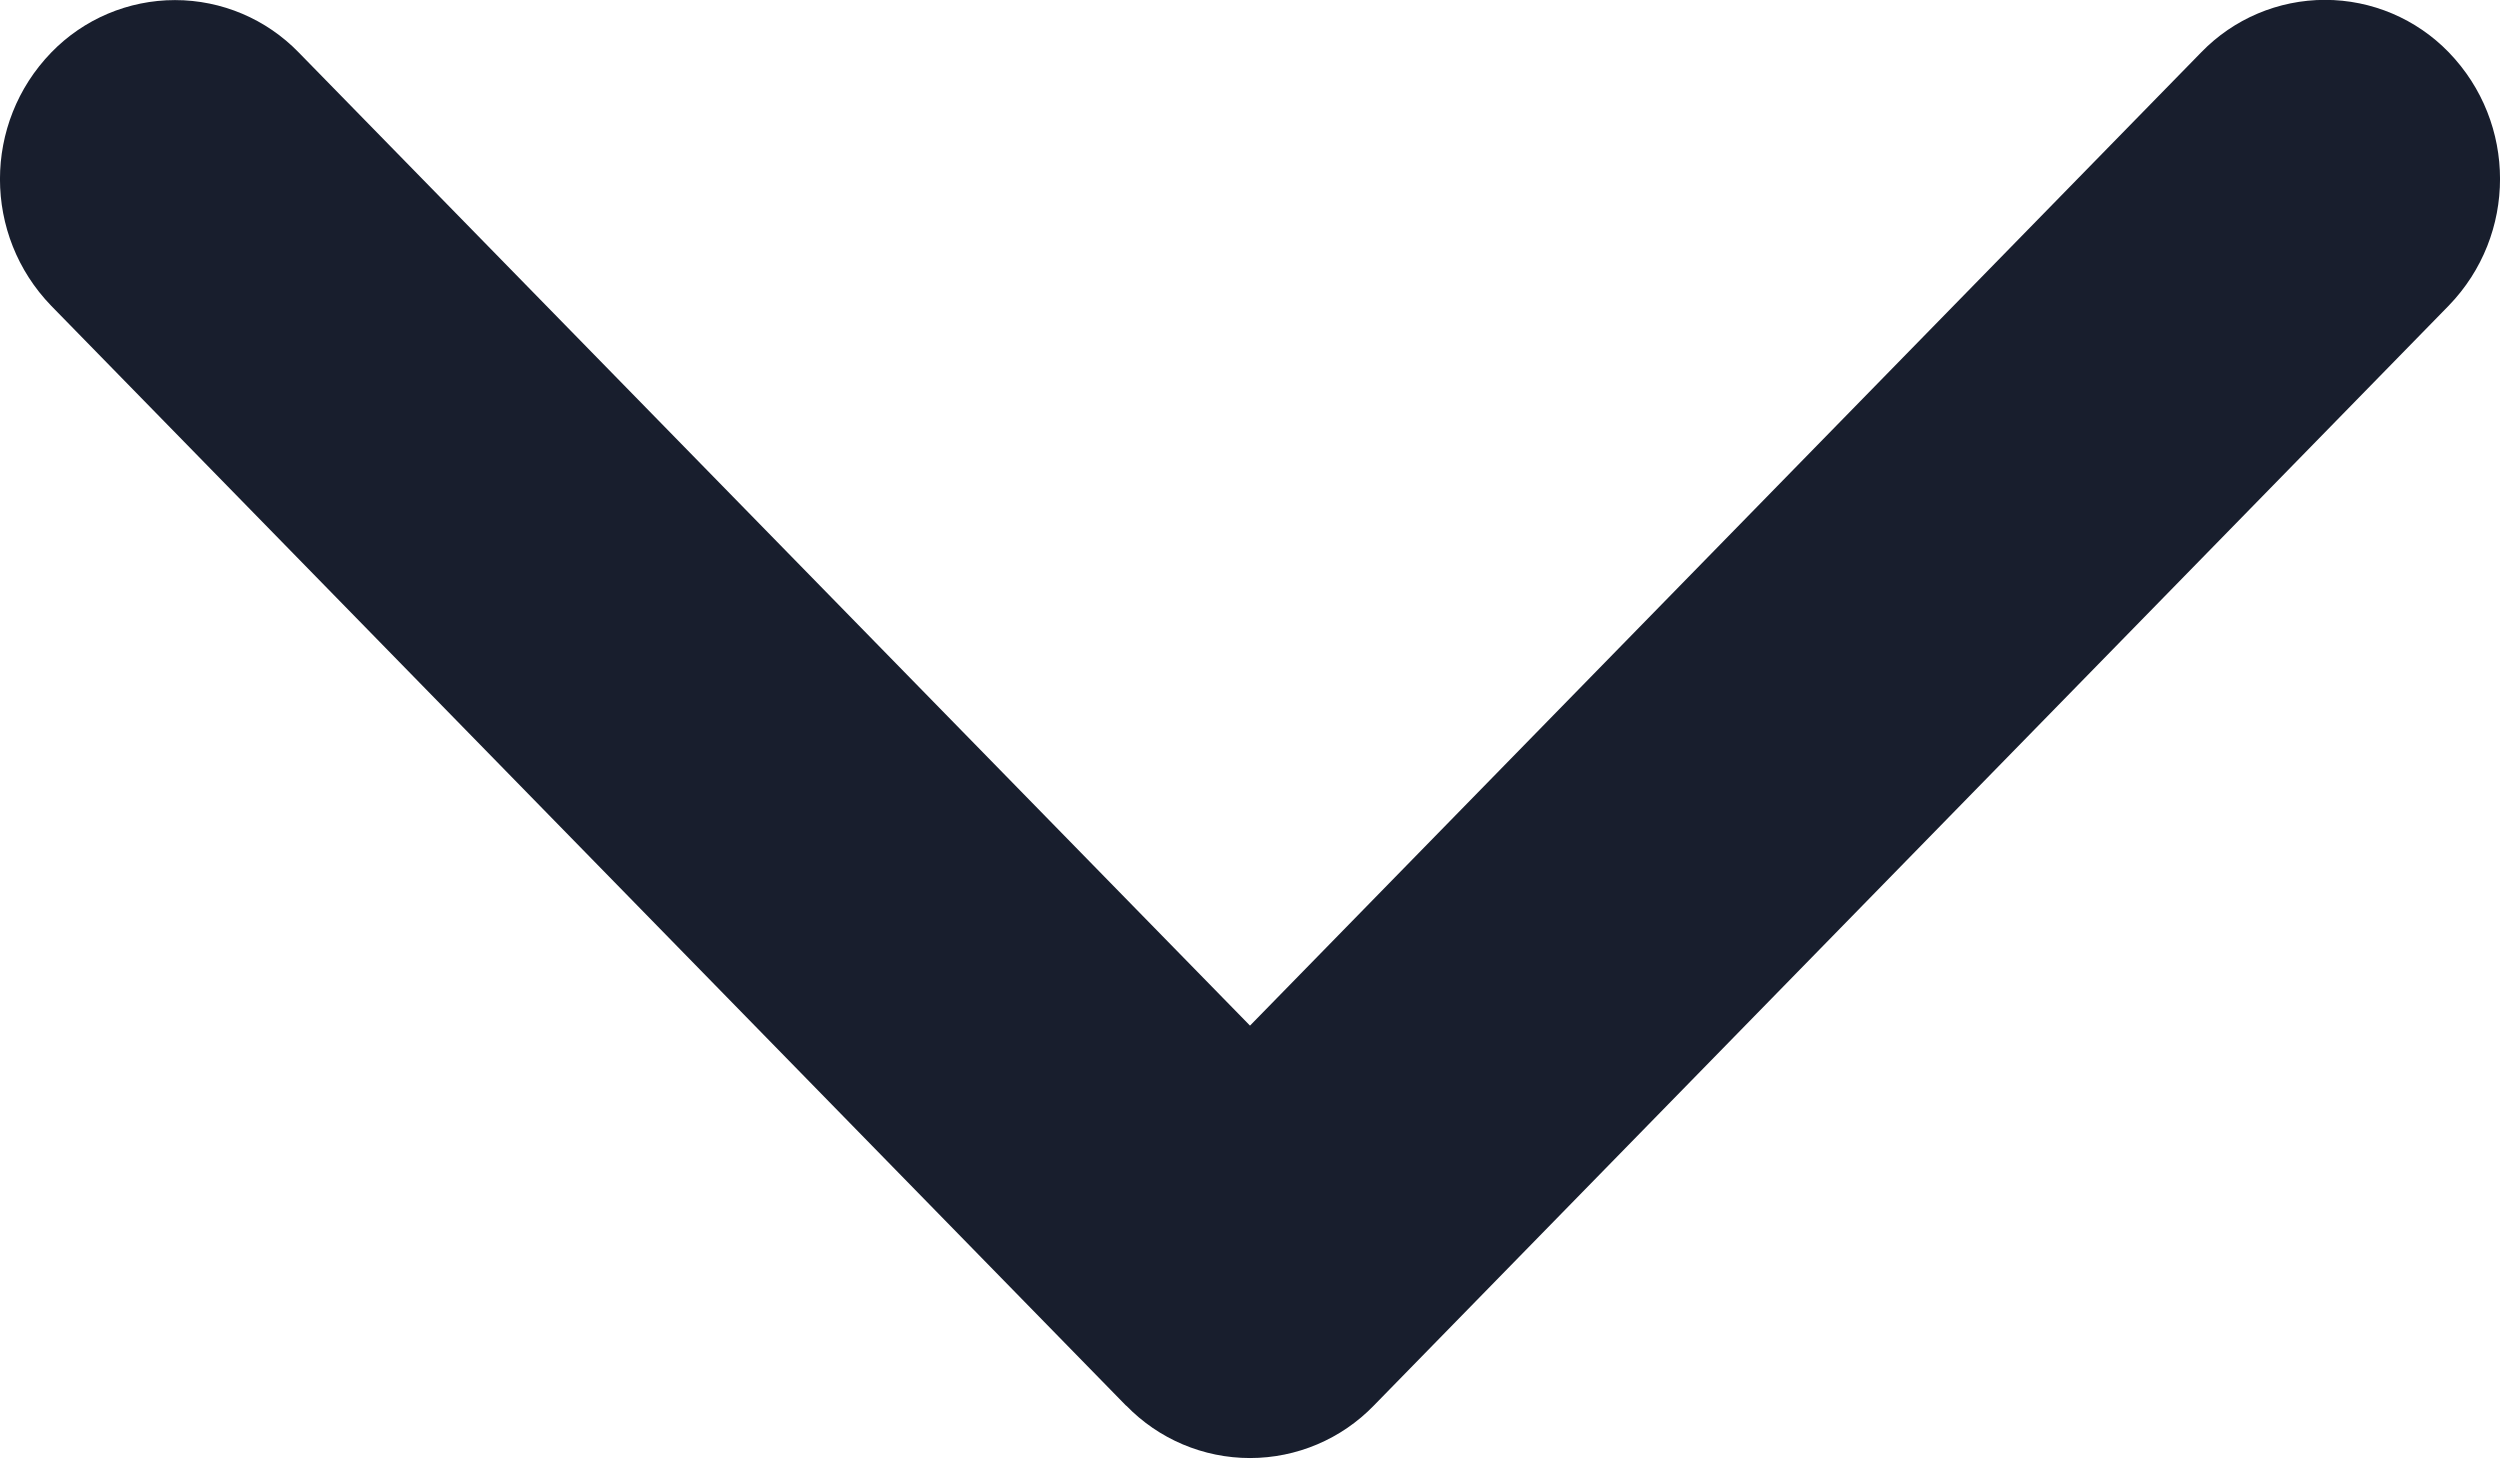
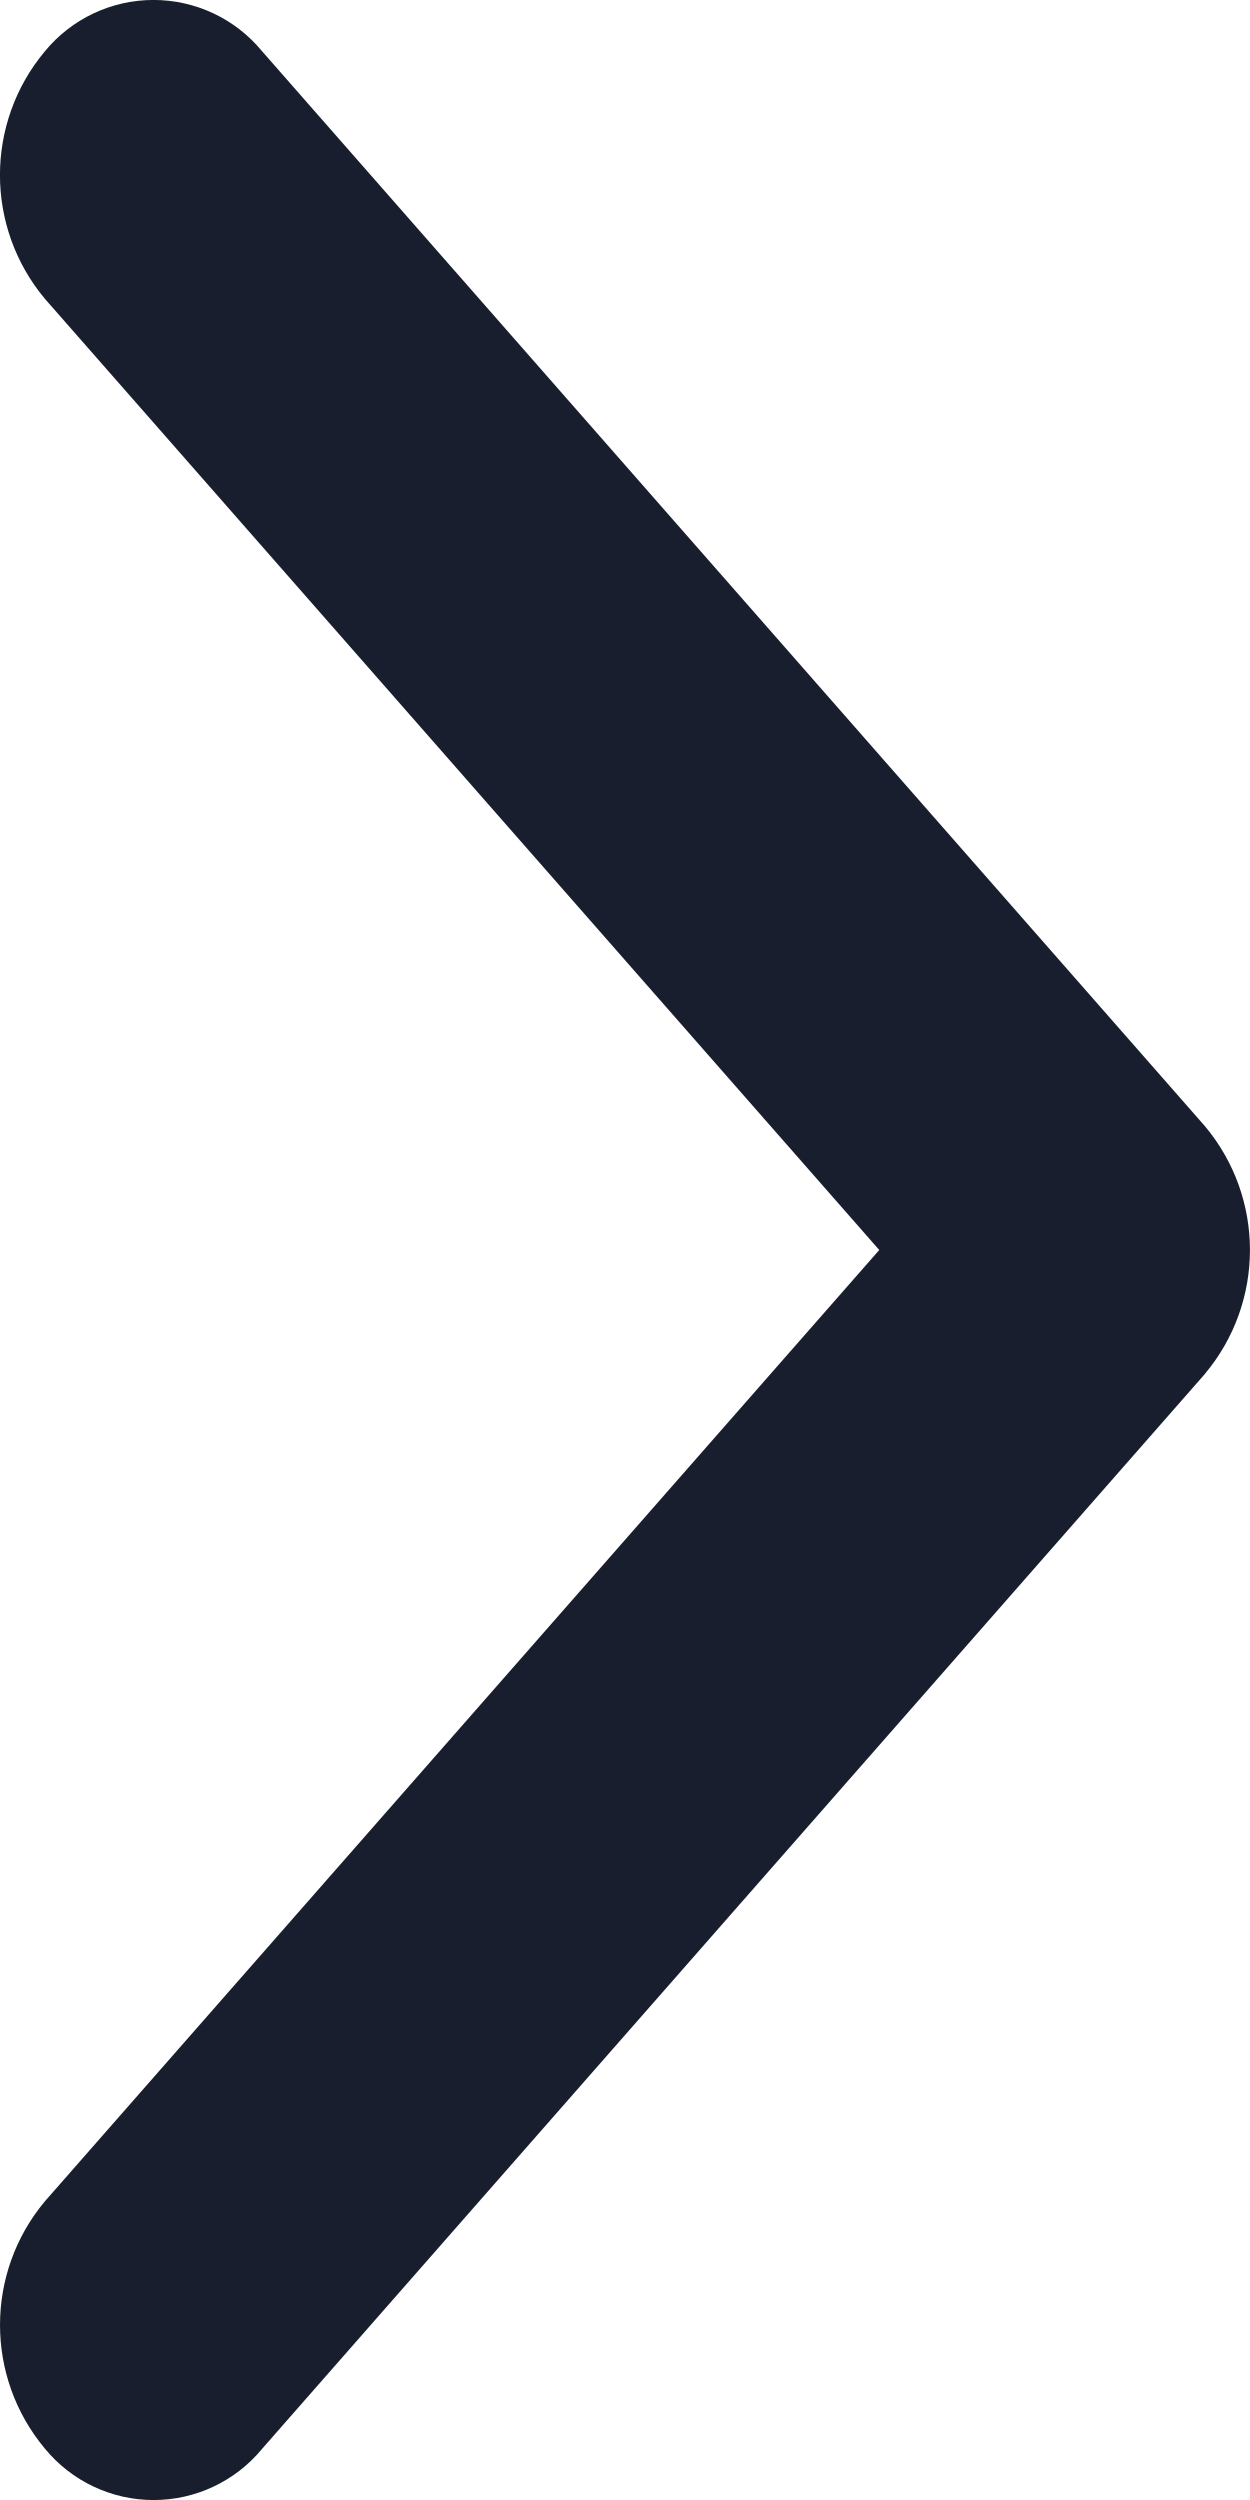
- <svg xmlns="http://www.w3.org/2000/svg" width="12" height="7" viewBox="0 0 12 7">
+ <svg xmlns="http://www.w3.org/2000/svg" width="15" height="30" viewBox="0 0 15 30">
  <defs>
    <style>.a{fill:#181e2d;}</style>
  </defs>
-   <g transform="translate(12 -97.139) rotate(90)">
-     <path class="a" d="M103.887,6.594l-5.28,5.16a.874.874,0,0,1-1.216,0,.827.827,0,0,1,0-1.188L102.062,6,97.39,1.434a.827.827,0,0,1,0-1.188.874.874,0,0,1,1.216,0l5.28,5.16a.827.827,0,0,1,0,1.188Z" transform="translate(0 0)" />
+   <g transform="translate(-97.139 0)">
+     <path class="a" d="M111.6,16.485l-11.315,12.9a1.687,1.687,0,0,1-2.606,0,2.314,2.314,0,0,1,0-2.971L107.69,15,97.678,3.586a2.315,2.315,0,0,1,0-2.971,1.687,1.687,0,0,1,2.606,0l11.315,12.9a2.314,2.314,0,0,1,0,2.97Z" transform="translate(0)" />
  </g>
</svg>
